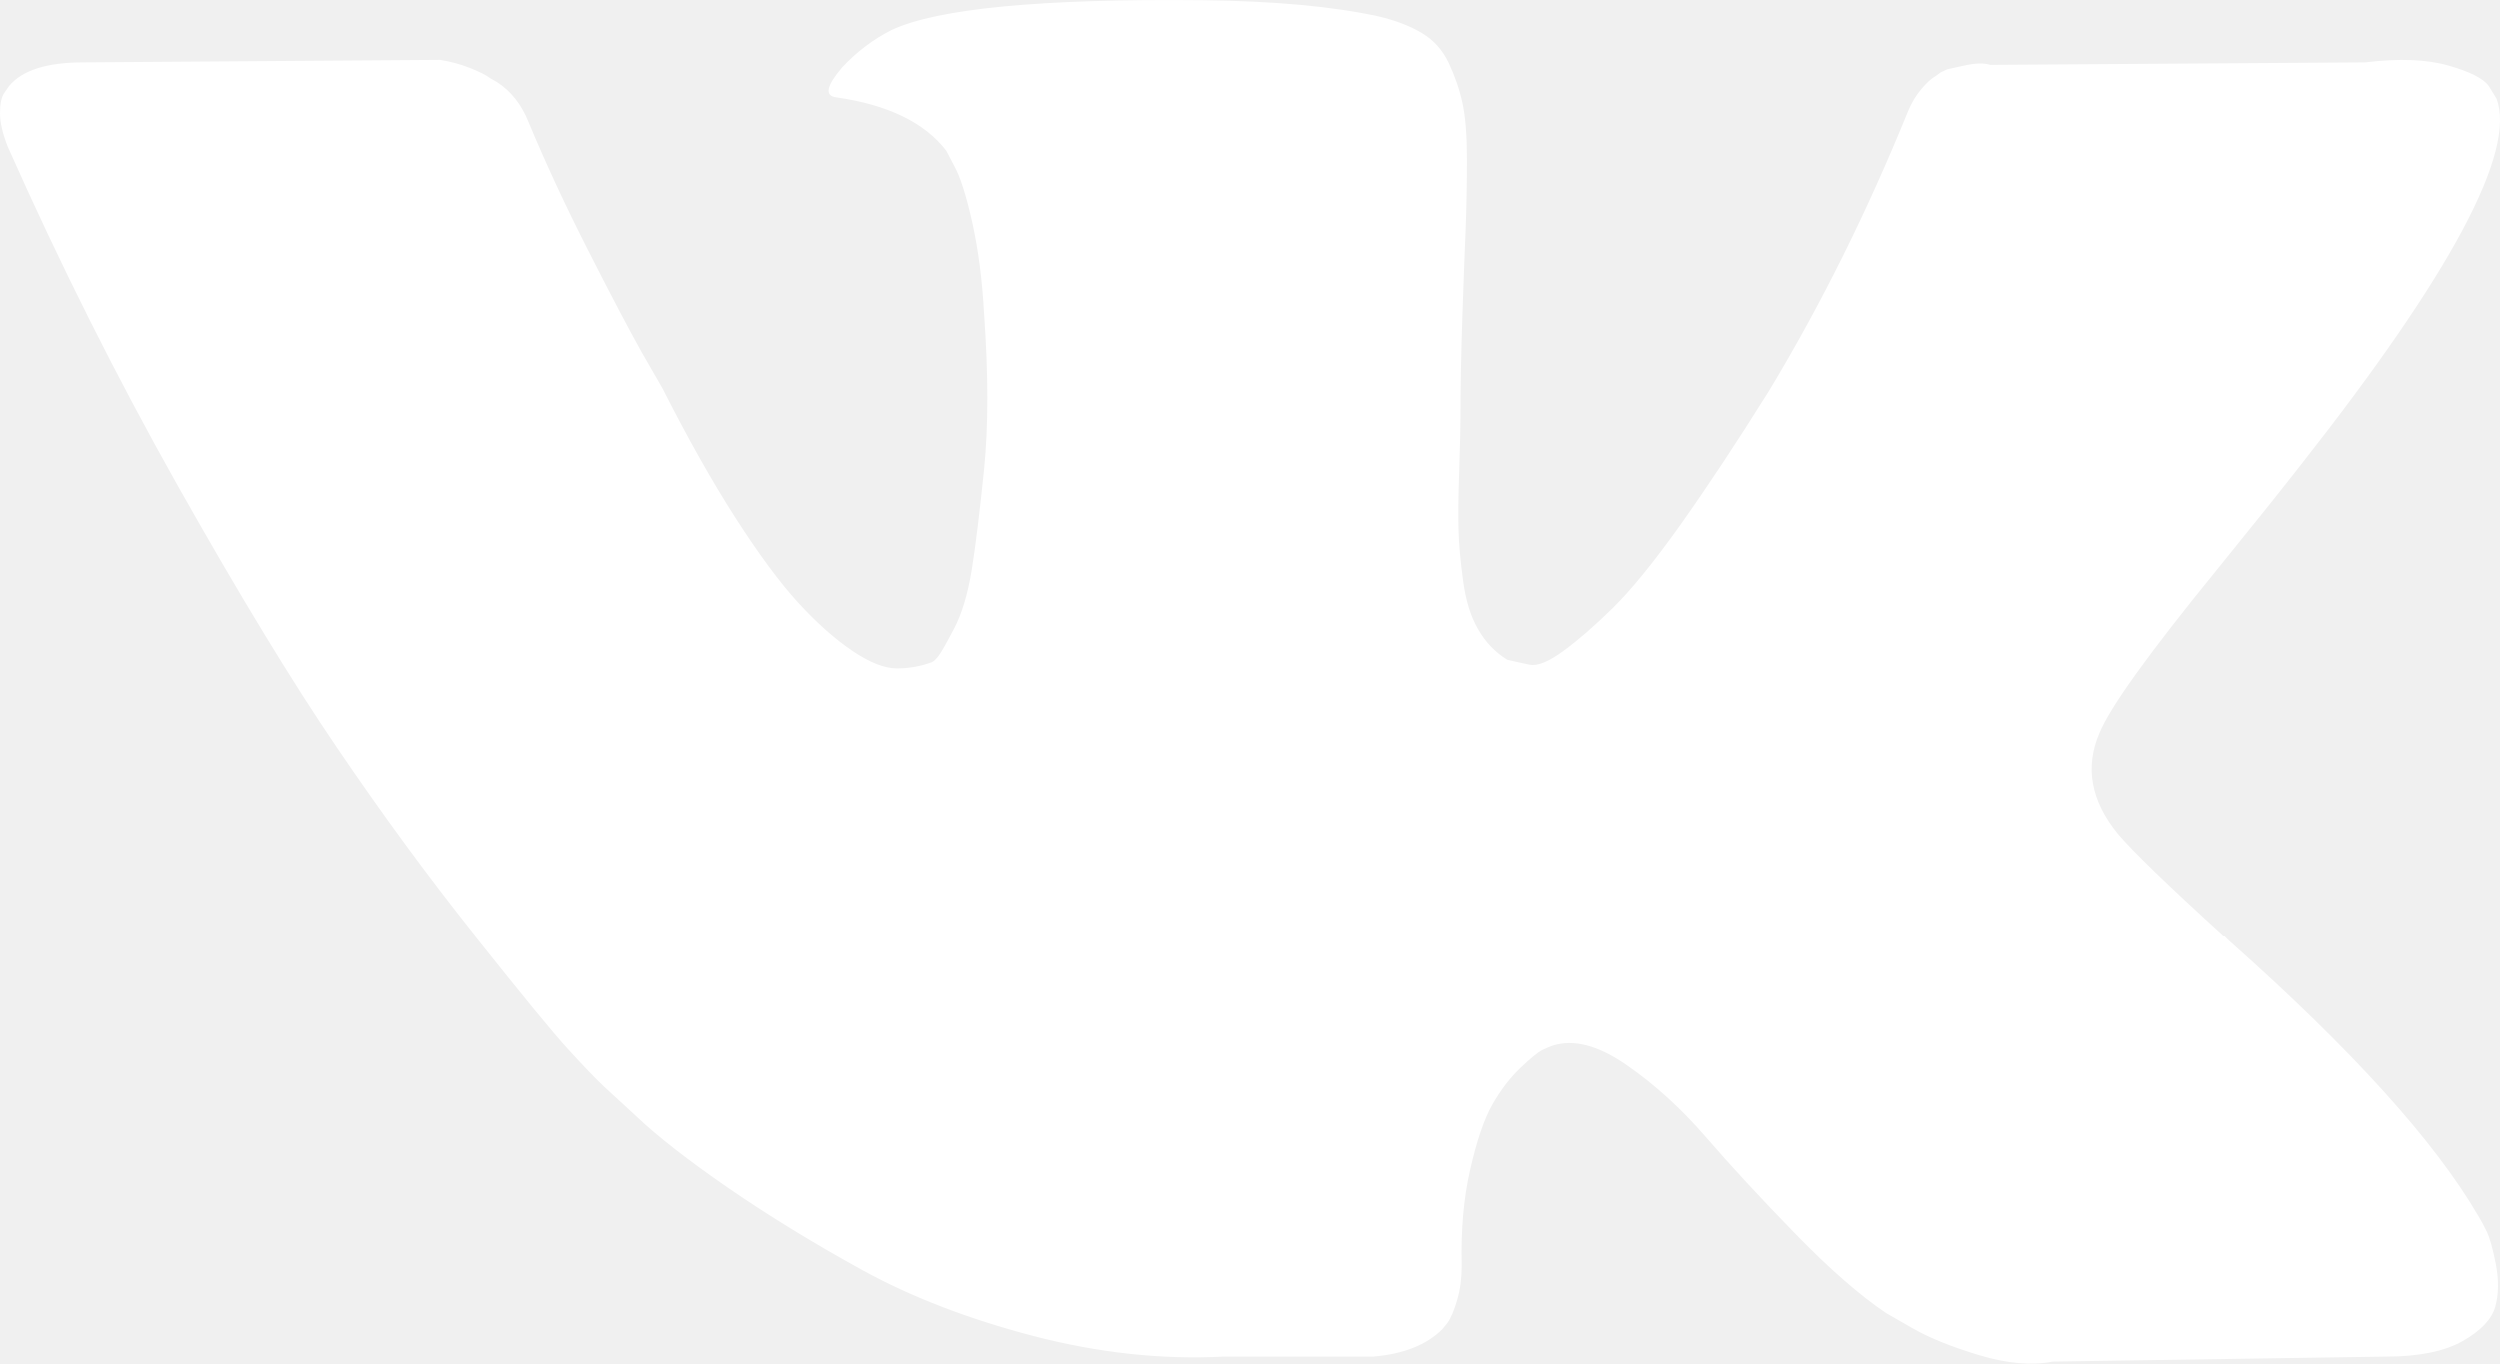
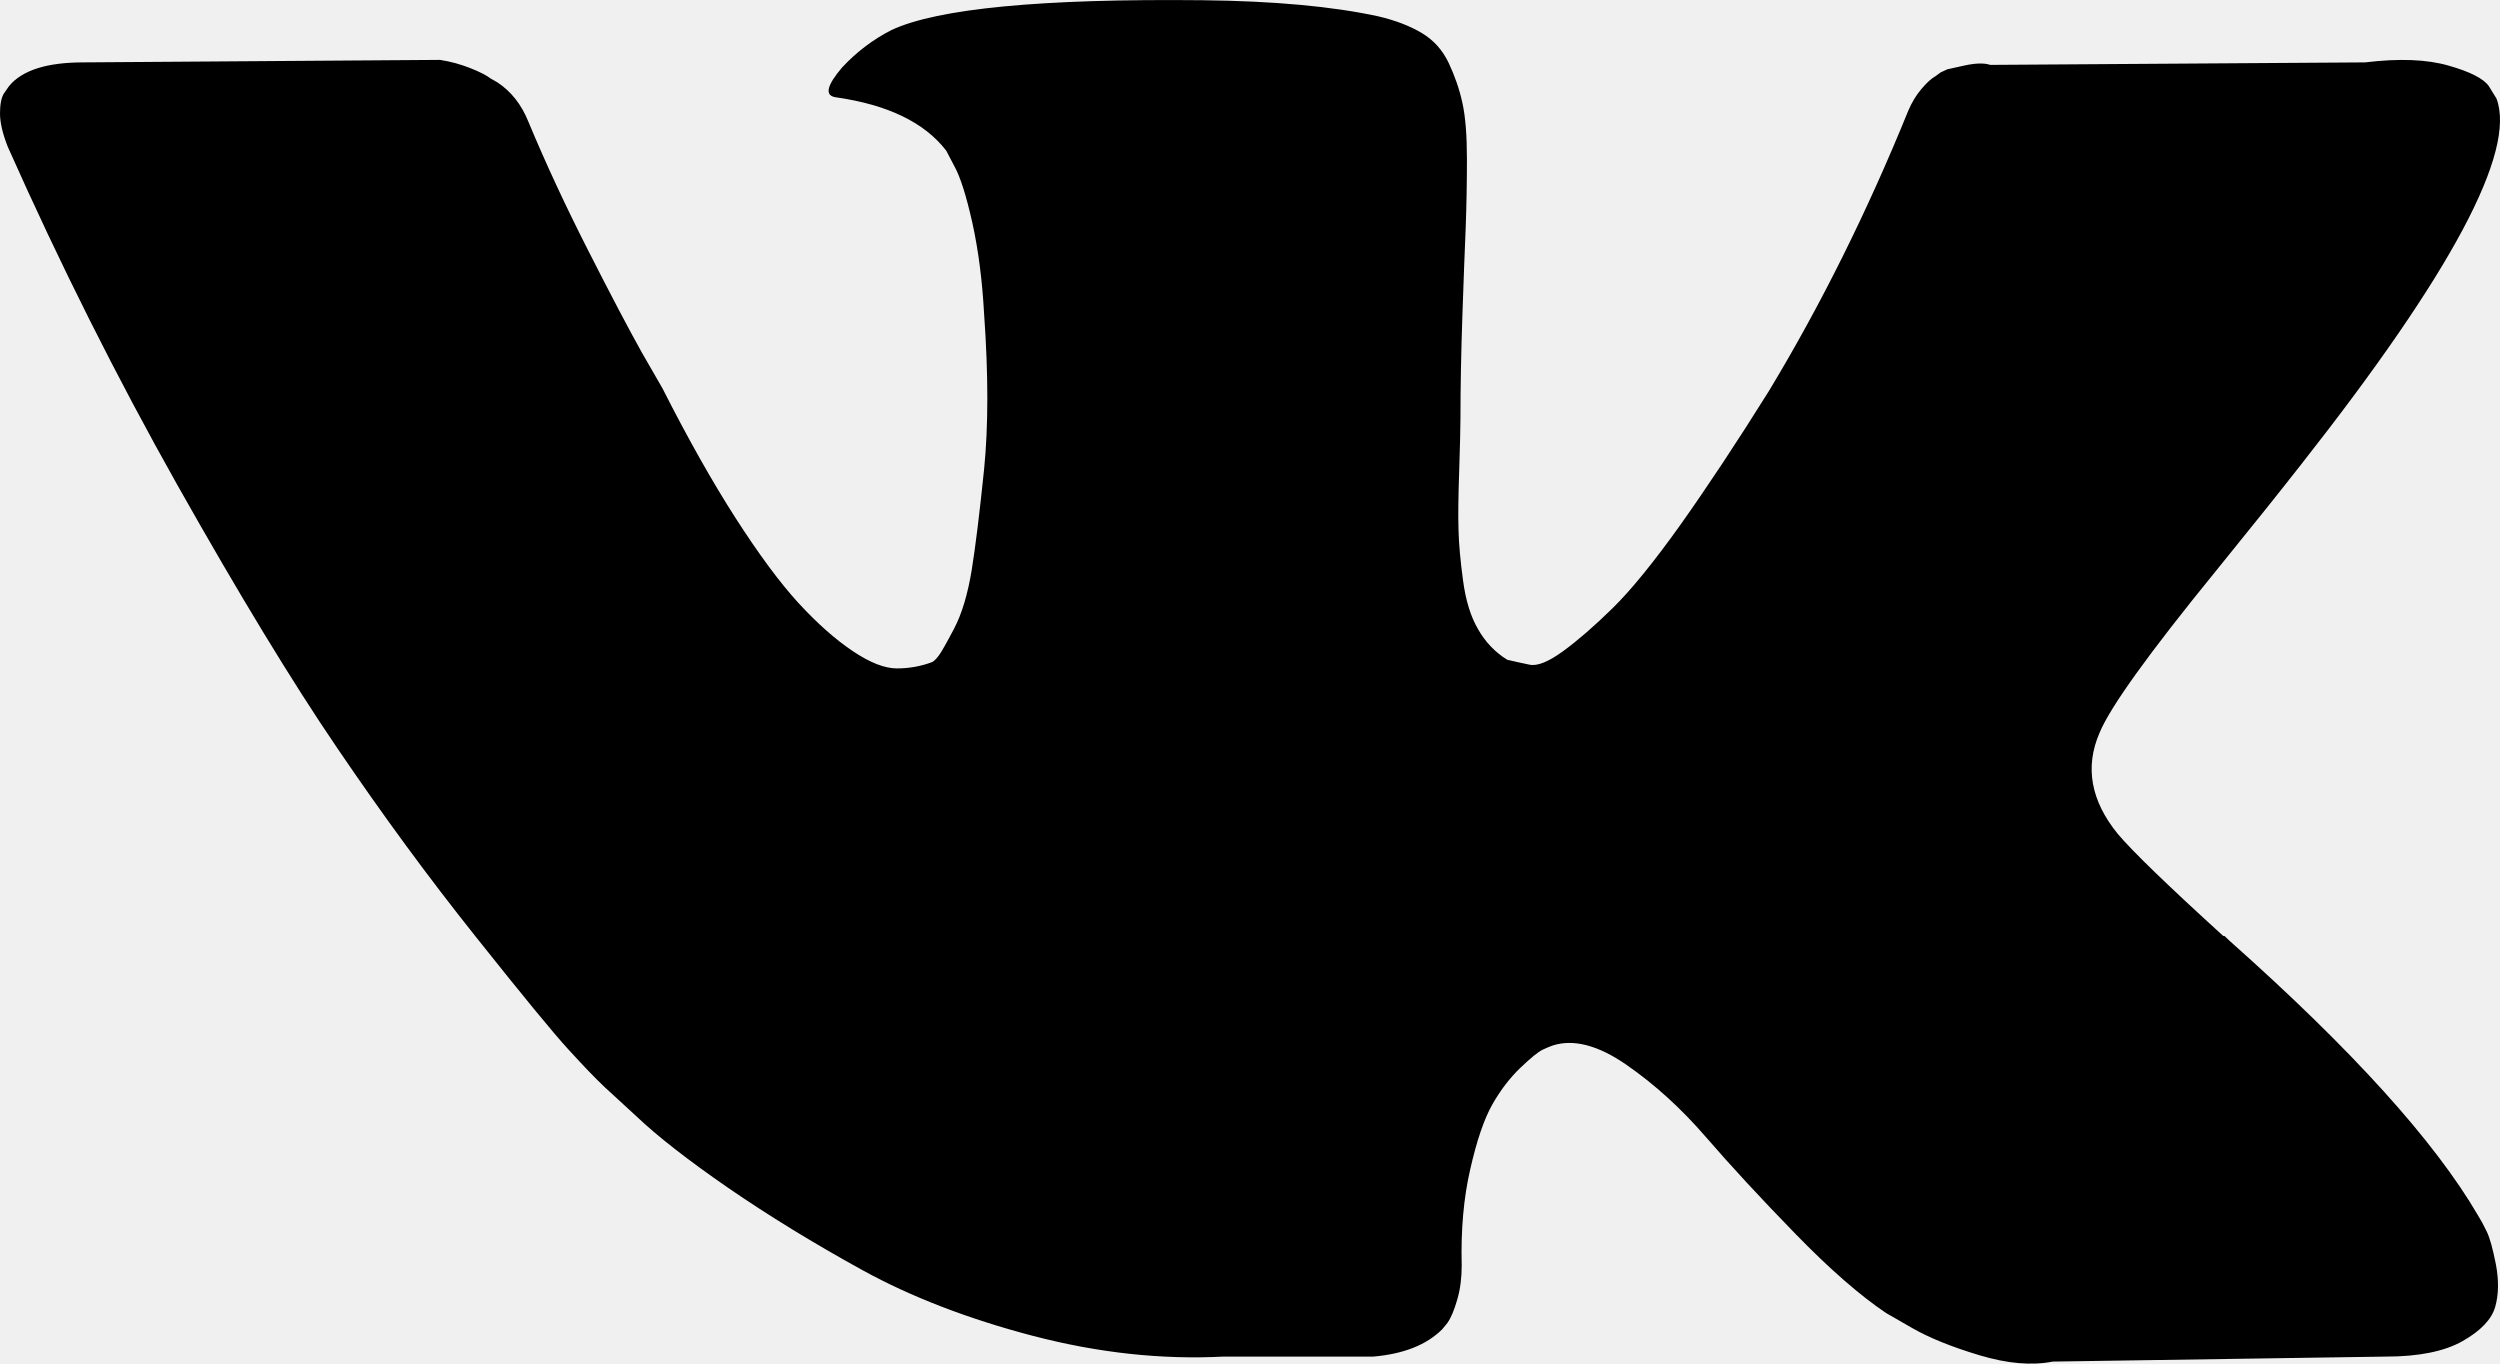
- <svg xmlns="http://www.w3.org/2000/svg" width="22" height="12" viewBox="0 0 22 12" fill="none">
-   <path d="M21.883 10.837C21.857 10.782 21.832 10.737 21.809 10.7C21.427 10.043 20.698 9.237 19.621 8.28L19.598 8.258L19.587 8.247L19.575 8.236H19.564C19.075 7.791 18.766 7.492 18.636 7.338C18.399 7.046 18.346 6.751 18.475 6.451C18.567 6.225 18.911 5.747 19.506 5.017C19.82 4.63 20.068 4.32 20.251 4.086C21.572 2.407 22.145 1.334 21.969 0.867L21.901 0.757C21.855 0.692 21.737 0.631 21.546 0.577C21.355 0.522 21.11 0.513 20.813 0.549L17.514 0.571C17.46 0.553 17.384 0.555 17.285 0.577C17.185 0.599 17.136 0.61 17.136 0.61L17.078 0.637L17.033 0.67C16.994 0.692 16.953 0.73 16.907 0.785C16.861 0.839 16.823 0.903 16.792 0.976C16.433 1.86 16.025 2.681 15.567 3.44C15.284 3.893 15.024 4.285 14.788 4.618C14.551 4.95 14.352 5.194 14.192 5.351C14.032 5.508 13.887 5.634 13.757 5.729C13.627 5.824 13.528 5.864 13.459 5.849C13.39 5.835 13.325 5.82 13.264 5.806C13.157 5.74 13.071 5.65 13.007 5.537C12.941 5.424 12.898 5.282 12.875 5.11C12.852 4.938 12.838 4.791 12.835 4.667C12.831 4.543 12.833 4.367 12.841 4.141C12.848 3.915 12.852 3.761 12.852 3.681C12.852 3.404 12.858 3.102 12.869 2.778C12.88 2.453 12.89 2.195 12.898 2.006C12.905 1.816 12.909 1.615 12.909 1.403C12.909 1.192 12.896 1.026 12.869 0.905C12.843 0.785 12.802 0.668 12.749 0.555C12.695 0.441 12.617 0.354 12.514 0.292C12.411 0.23 12.283 0.18 12.13 0.144C11.726 0.056 11.21 0.009 10.584 0.002C9.164 -0.013 8.251 0.075 7.846 0.264C7.686 0.345 7.541 0.454 7.411 0.593C7.274 0.754 7.255 0.841 7.354 0.856C7.812 0.921 8.136 1.078 8.327 1.326L8.396 1.458C8.45 1.553 8.503 1.721 8.557 1.962C8.61 2.203 8.644 2.469 8.66 2.761C8.698 3.294 8.698 3.75 8.66 4.13C8.621 4.51 8.585 4.805 8.551 5.017C8.516 5.229 8.465 5.4 8.396 5.532C8.327 5.663 8.282 5.743 8.259 5.772C8.236 5.802 8.217 5.82 8.201 5.827C8.102 5.864 7.999 5.882 7.892 5.882C7.785 5.882 7.655 5.831 7.503 5.729C7.35 5.626 7.192 5.486 7.027 5.307C6.863 5.128 6.678 4.878 6.472 4.557C6.266 4.236 6.052 3.856 5.83 3.418L5.647 3.1C5.533 2.896 5.376 2.598 5.178 2.208C4.979 1.817 4.803 1.439 4.651 1.074C4.59 0.921 4.498 0.804 4.376 0.724L4.318 0.691C4.28 0.662 4.219 0.631 4.135 0.598C4.051 0.565 3.963 0.541 3.872 0.527L0.733 0.549C0.413 0.549 0.195 0.618 0.08 0.757L0.034 0.823C0.012 0.859 0 0.917 0 0.998C0 1.078 0.023 1.177 0.069 1.293C0.527 2.323 1.025 3.316 1.563 4.272C2.102 5.228 2.57 5.999 2.967 6.582C3.364 7.167 3.768 7.718 4.181 8.236C4.593 8.754 4.866 9.087 5 9.233C5.133 9.379 5.238 9.488 5.315 9.561L5.601 9.824C5.785 9.999 6.054 10.209 6.409 10.454C6.764 10.698 7.157 10.939 7.589 11.177C8.02 11.414 8.522 11.607 9.095 11.757C9.668 11.906 10.225 11.966 10.767 11.938H12.085C12.352 11.915 12.554 11.835 12.692 11.697L12.737 11.642C12.768 11.598 12.797 11.53 12.823 11.439C12.85 11.348 12.863 11.248 12.863 11.138C12.855 10.824 12.88 10.541 12.938 10.29C12.995 10.038 13.06 9.848 13.132 9.72C13.205 9.592 13.287 9.485 13.379 9.397C13.47 9.31 13.535 9.257 13.574 9.238C13.612 9.22 13.642 9.208 13.665 9.2C13.848 9.142 14.064 9.198 14.312 9.37C14.561 9.542 14.793 9.753 15.011 10.005C15.229 10.257 15.49 10.54 15.796 10.854C16.101 11.168 16.369 11.401 16.598 11.555L16.826 11.686C16.979 11.774 17.178 11.854 17.422 11.927C17.666 12 17.88 12.018 18.064 11.982L20.996 11.938C21.286 11.938 21.512 11.892 21.672 11.801C21.832 11.71 21.927 11.609 21.958 11.5C21.989 11.39 21.99 11.266 21.964 11.127C21.937 10.989 21.91 10.892 21.883 10.837Z" fill="white" />
+ <svg xmlns="http://www.w3.org/2000/svg" width="22" height="12" viewBox="0 0 22 12">
+   <path d="M21.883 10.837C21.857 10.782 21.832 10.737 21.809 10.7C21.427 10.043 20.698 9.237 19.621 8.28L19.598 8.258L19.587 8.247L19.575 8.236H19.564C19.075 7.791 18.766 7.492 18.636 7.338C18.399 7.046 18.346 6.751 18.475 6.451C18.567 6.225 18.911 5.747 19.506 5.017C19.82 4.63 20.068 4.32 20.251 4.086C21.572 2.407 22.145 1.334 21.969 0.867L21.901 0.757C21.855 0.692 21.737 0.631 21.546 0.577C21.355 0.522 21.11 0.513 20.813 0.549L17.514 0.571C17.46 0.553 17.384 0.555 17.285 0.577C17.185 0.599 17.136 0.61 17.136 0.61L17.078 0.637L17.033 0.67C16.994 0.692 16.953 0.73 16.907 0.785C16.861 0.839 16.823 0.903 16.792 0.976C16.433 1.86 16.025 2.681 15.567 3.44C15.284 3.893 15.024 4.285 14.788 4.618C14.551 4.95 14.352 5.194 14.192 5.351C14.032 5.508 13.887 5.634 13.757 5.729C13.627 5.824 13.528 5.864 13.459 5.849C13.39 5.835 13.325 5.82 13.264 5.806C13.157 5.74 13.071 5.65 13.007 5.537C12.941 5.424 12.898 5.282 12.875 5.11C12.852 4.938 12.838 4.791 12.835 4.667C12.831 4.543 12.833 4.367 12.841 4.141C12.848 3.915 12.852 3.761 12.852 3.681C12.852 3.404 12.858 3.102 12.869 2.778C12.88 2.453 12.89 2.195 12.898 2.006C12.905 1.816 12.909 1.615 12.909 1.403C12.909 1.192 12.896 1.026 12.869 0.905C12.843 0.785 12.802 0.668 12.749 0.555C12.695 0.441 12.617 0.354 12.514 0.292C12.411 0.23 12.283 0.18 12.13 0.144C11.726 0.056 11.21 0.009 10.584 0.002C9.164 -0.013 8.251 0.075 7.846 0.264C7.686 0.345 7.541 0.454 7.411 0.593C7.274 0.754 7.255 0.841 7.354 0.856C7.812 0.921 8.136 1.078 8.327 1.326L8.396 1.458C8.45 1.553 8.503 1.721 8.557 1.962C8.61 2.203 8.644 2.469 8.66 2.761C8.698 3.294 8.698 3.75 8.66 4.13C8.621 4.51 8.585 4.805 8.551 5.017C8.516 5.229 8.465 5.4 8.396 5.532C8.327 5.663 8.282 5.743 8.259 5.772C8.236 5.802 8.217 5.82 8.201 5.827C8.102 5.864 7.999 5.882 7.892 5.882C7.785 5.882 7.655 5.831 7.503 5.729C7.35 5.626 7.192 5.486 7.027 5.307C6.863 5.128 6.678 4.878 6.472 4.557C6.266 4.236 6.052 3.856 5.83 3.418L5.647 3.1C5.533 2.896 5.376 2.598 5.178 2.208C4.979 1.817 4.803 1.439 4.651 1.074C4.59 0.921 4.498 0.804 4.376 0.724L4.318 0.691C4.28 0.662 4.219 0.631 4.135 0.598C4.051 0.565 3.963 0.541 3.872 0.527L0.733 0.549C0.413 0.549 0.195 0.618 0.08 0.757L0.034 0.823C0.012 0.859 0 0.917 0 0.998C0 1.078 0.023 1.177 0.069 1.293C0.527 2.323 1.025 3.316 1.563 4.272C2.102 5.228 2.57 5.999 2.967 6.582C3.364 7.167 3.768 7.718 4.181 8.236C4.593 8.754 4.866 9.087 5 9.233C5.133 9.379 5.238 9.488 5.315 9.561L5.601 9.824C5.785 9.999 6.054 10.209 6.409 10.454C6.764 10.698 7.157 10.939 7.589 11.177C8.02 11.414 8.522 11.607 9.095 11.757C9.668 11.906 10.225 11.966 10.767 11.938H12.085C12.352 11.915 12.554 11.835 12.692 11.697L12.737 11.642C12.768 11.598 12.797 11.53 12.823 11.439C12.85 11.348 12.863 11.248 12.863 11.138C12.855 10.824 12.88 10.541 12.938 10.29C12.995 10.038 13.06 9.848 13.132 9.72C13.205 9.592 13.287 9.485 13.379 9.397C13.47 9.31 13.535 9.257 13.574 9.238C13.612 9.22 13.642 9.208 13.665 9.2C13.848 9.142 14.064 9.198 14.312 9.37C14.561 9.542 14.793 9.753 15.011 10.005C15.229 10.257 15.49 10.54 15.796 10.854C16.101 11.168 16.369 11.401 16.598 11.555L16.826 11.686C16.979 11.774 17.178 11.854 17.422 11.927C17.666 12 17.88 12.018 18.064 11.982L20.996 11.938C21.286 11.938 21.512 11.892 21.672 11.801C21.832 11.71 21.927 11.609 21.958 11.5C21.989 11.39 21.99 11.266 21.964 11.127C21.937 10.989 21.91 10.892 21.883 10.837Z" />
</svg>
